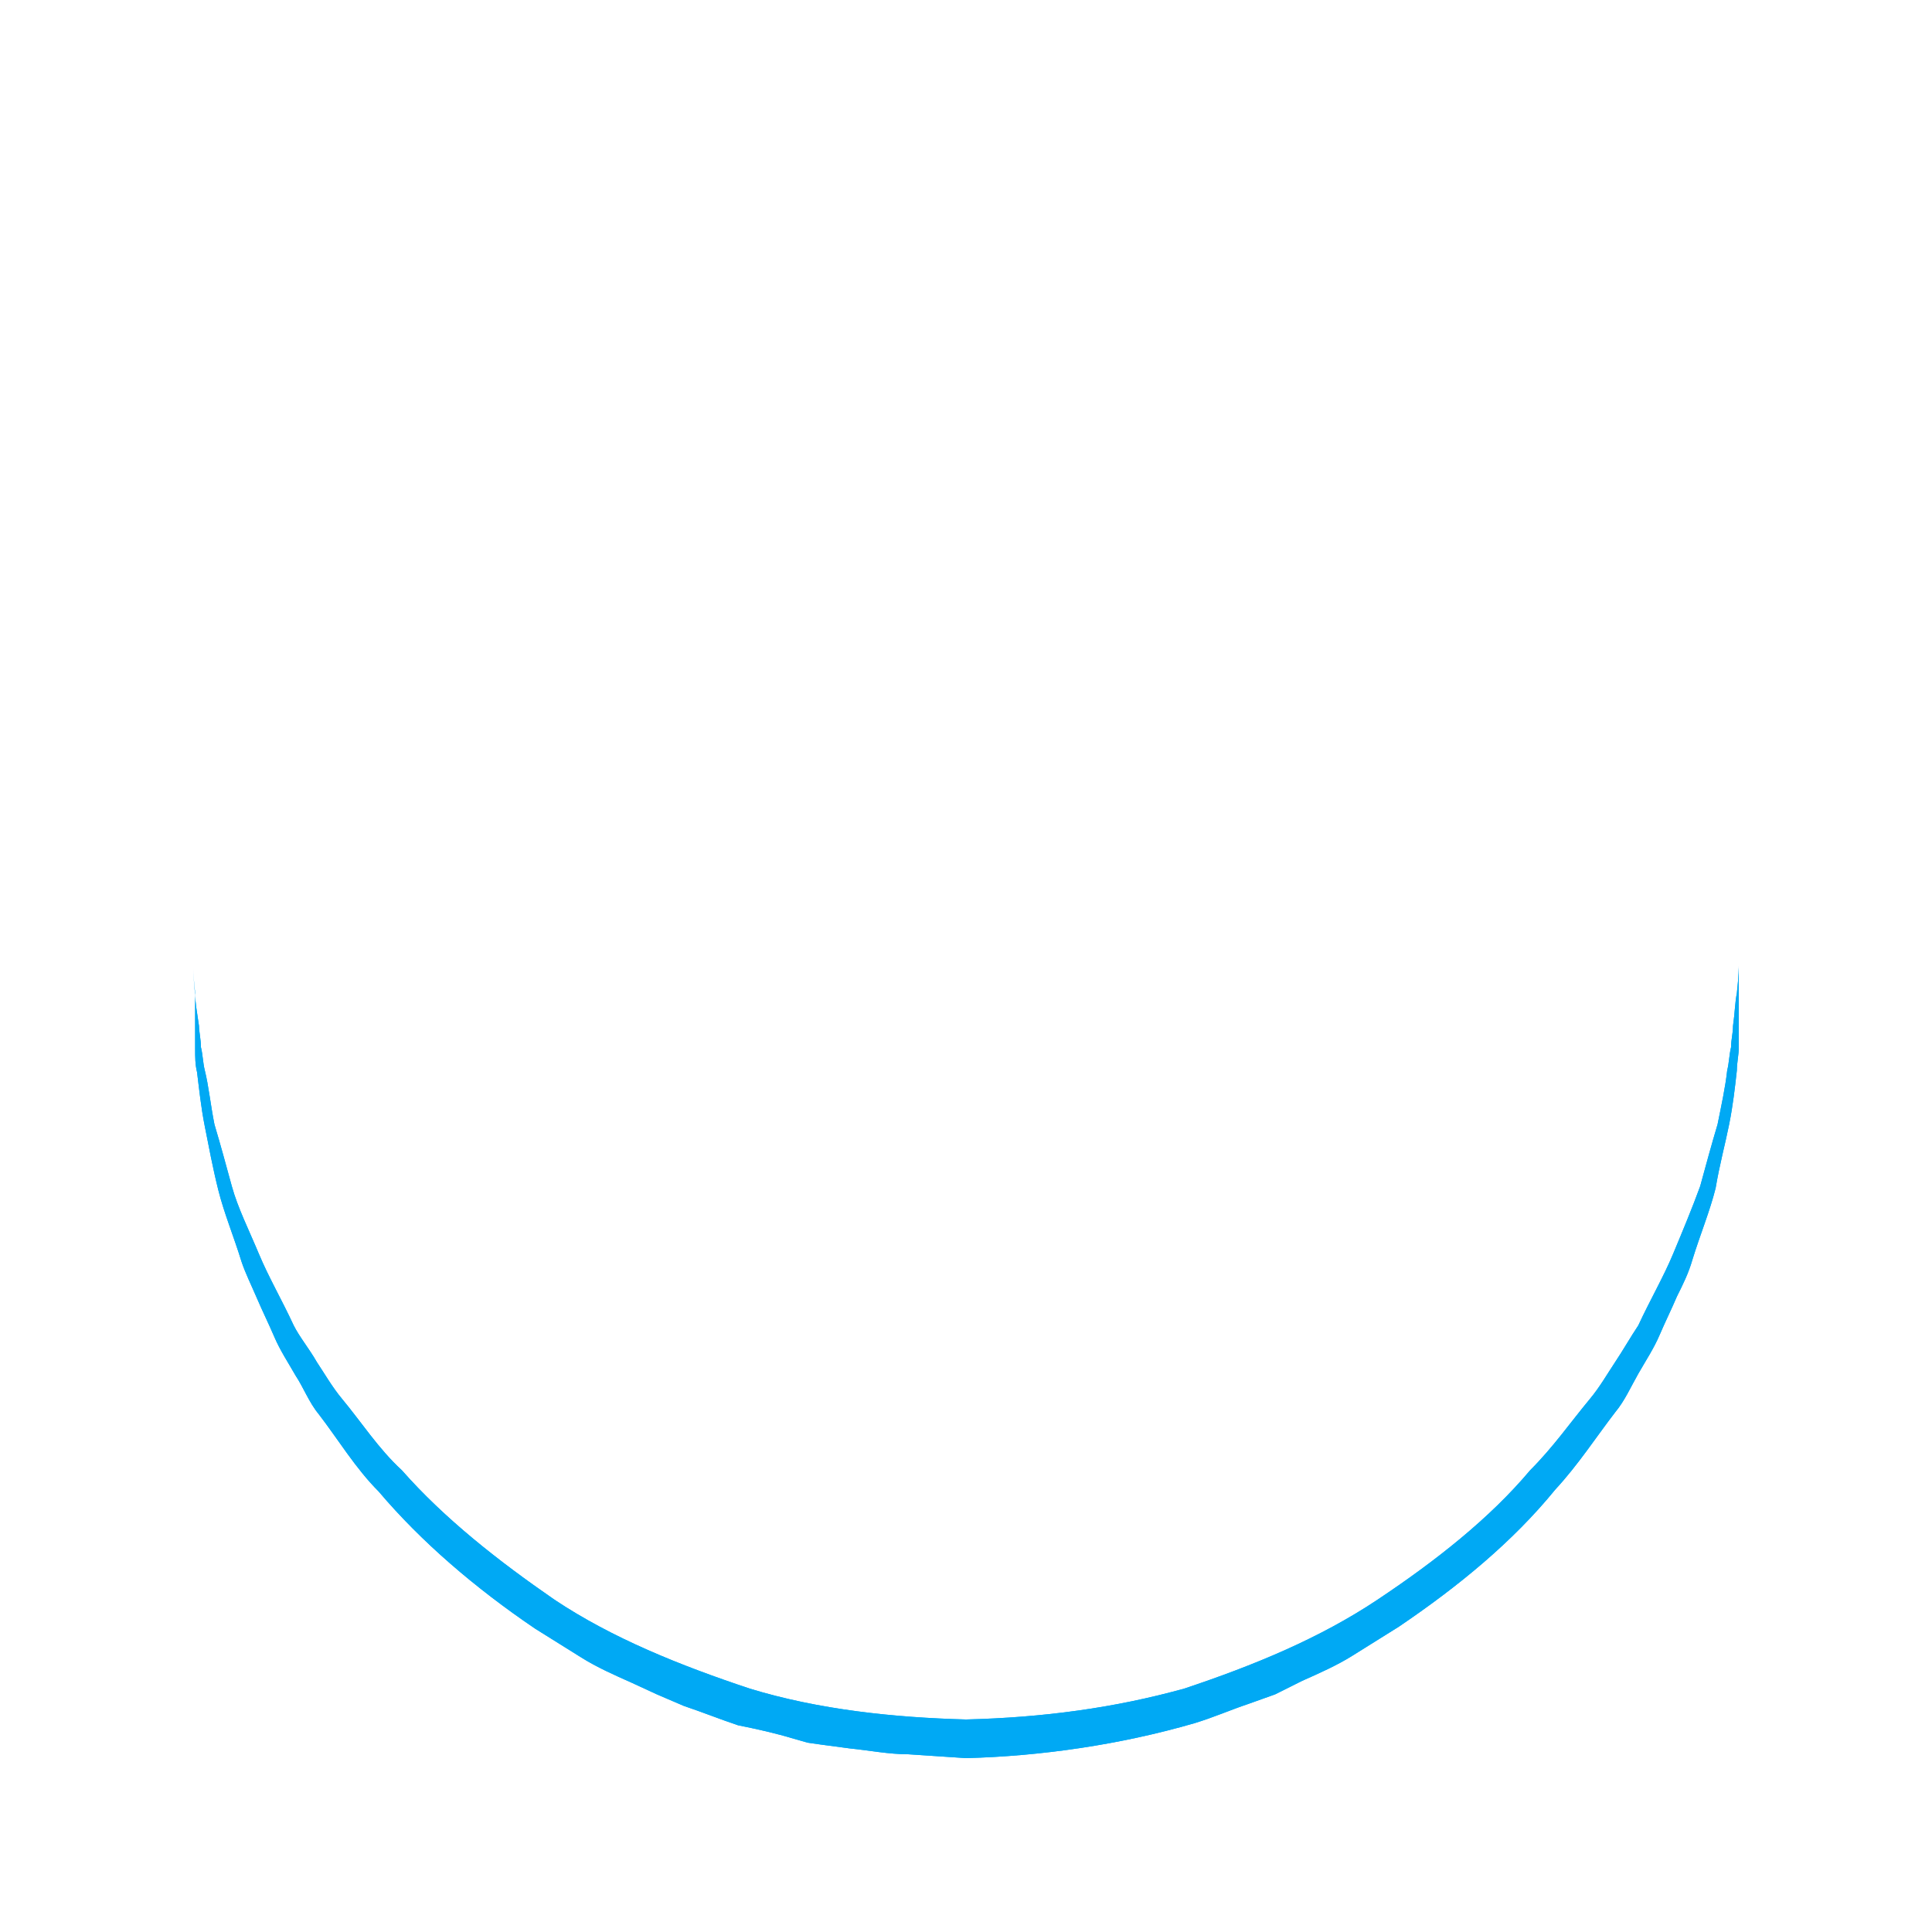
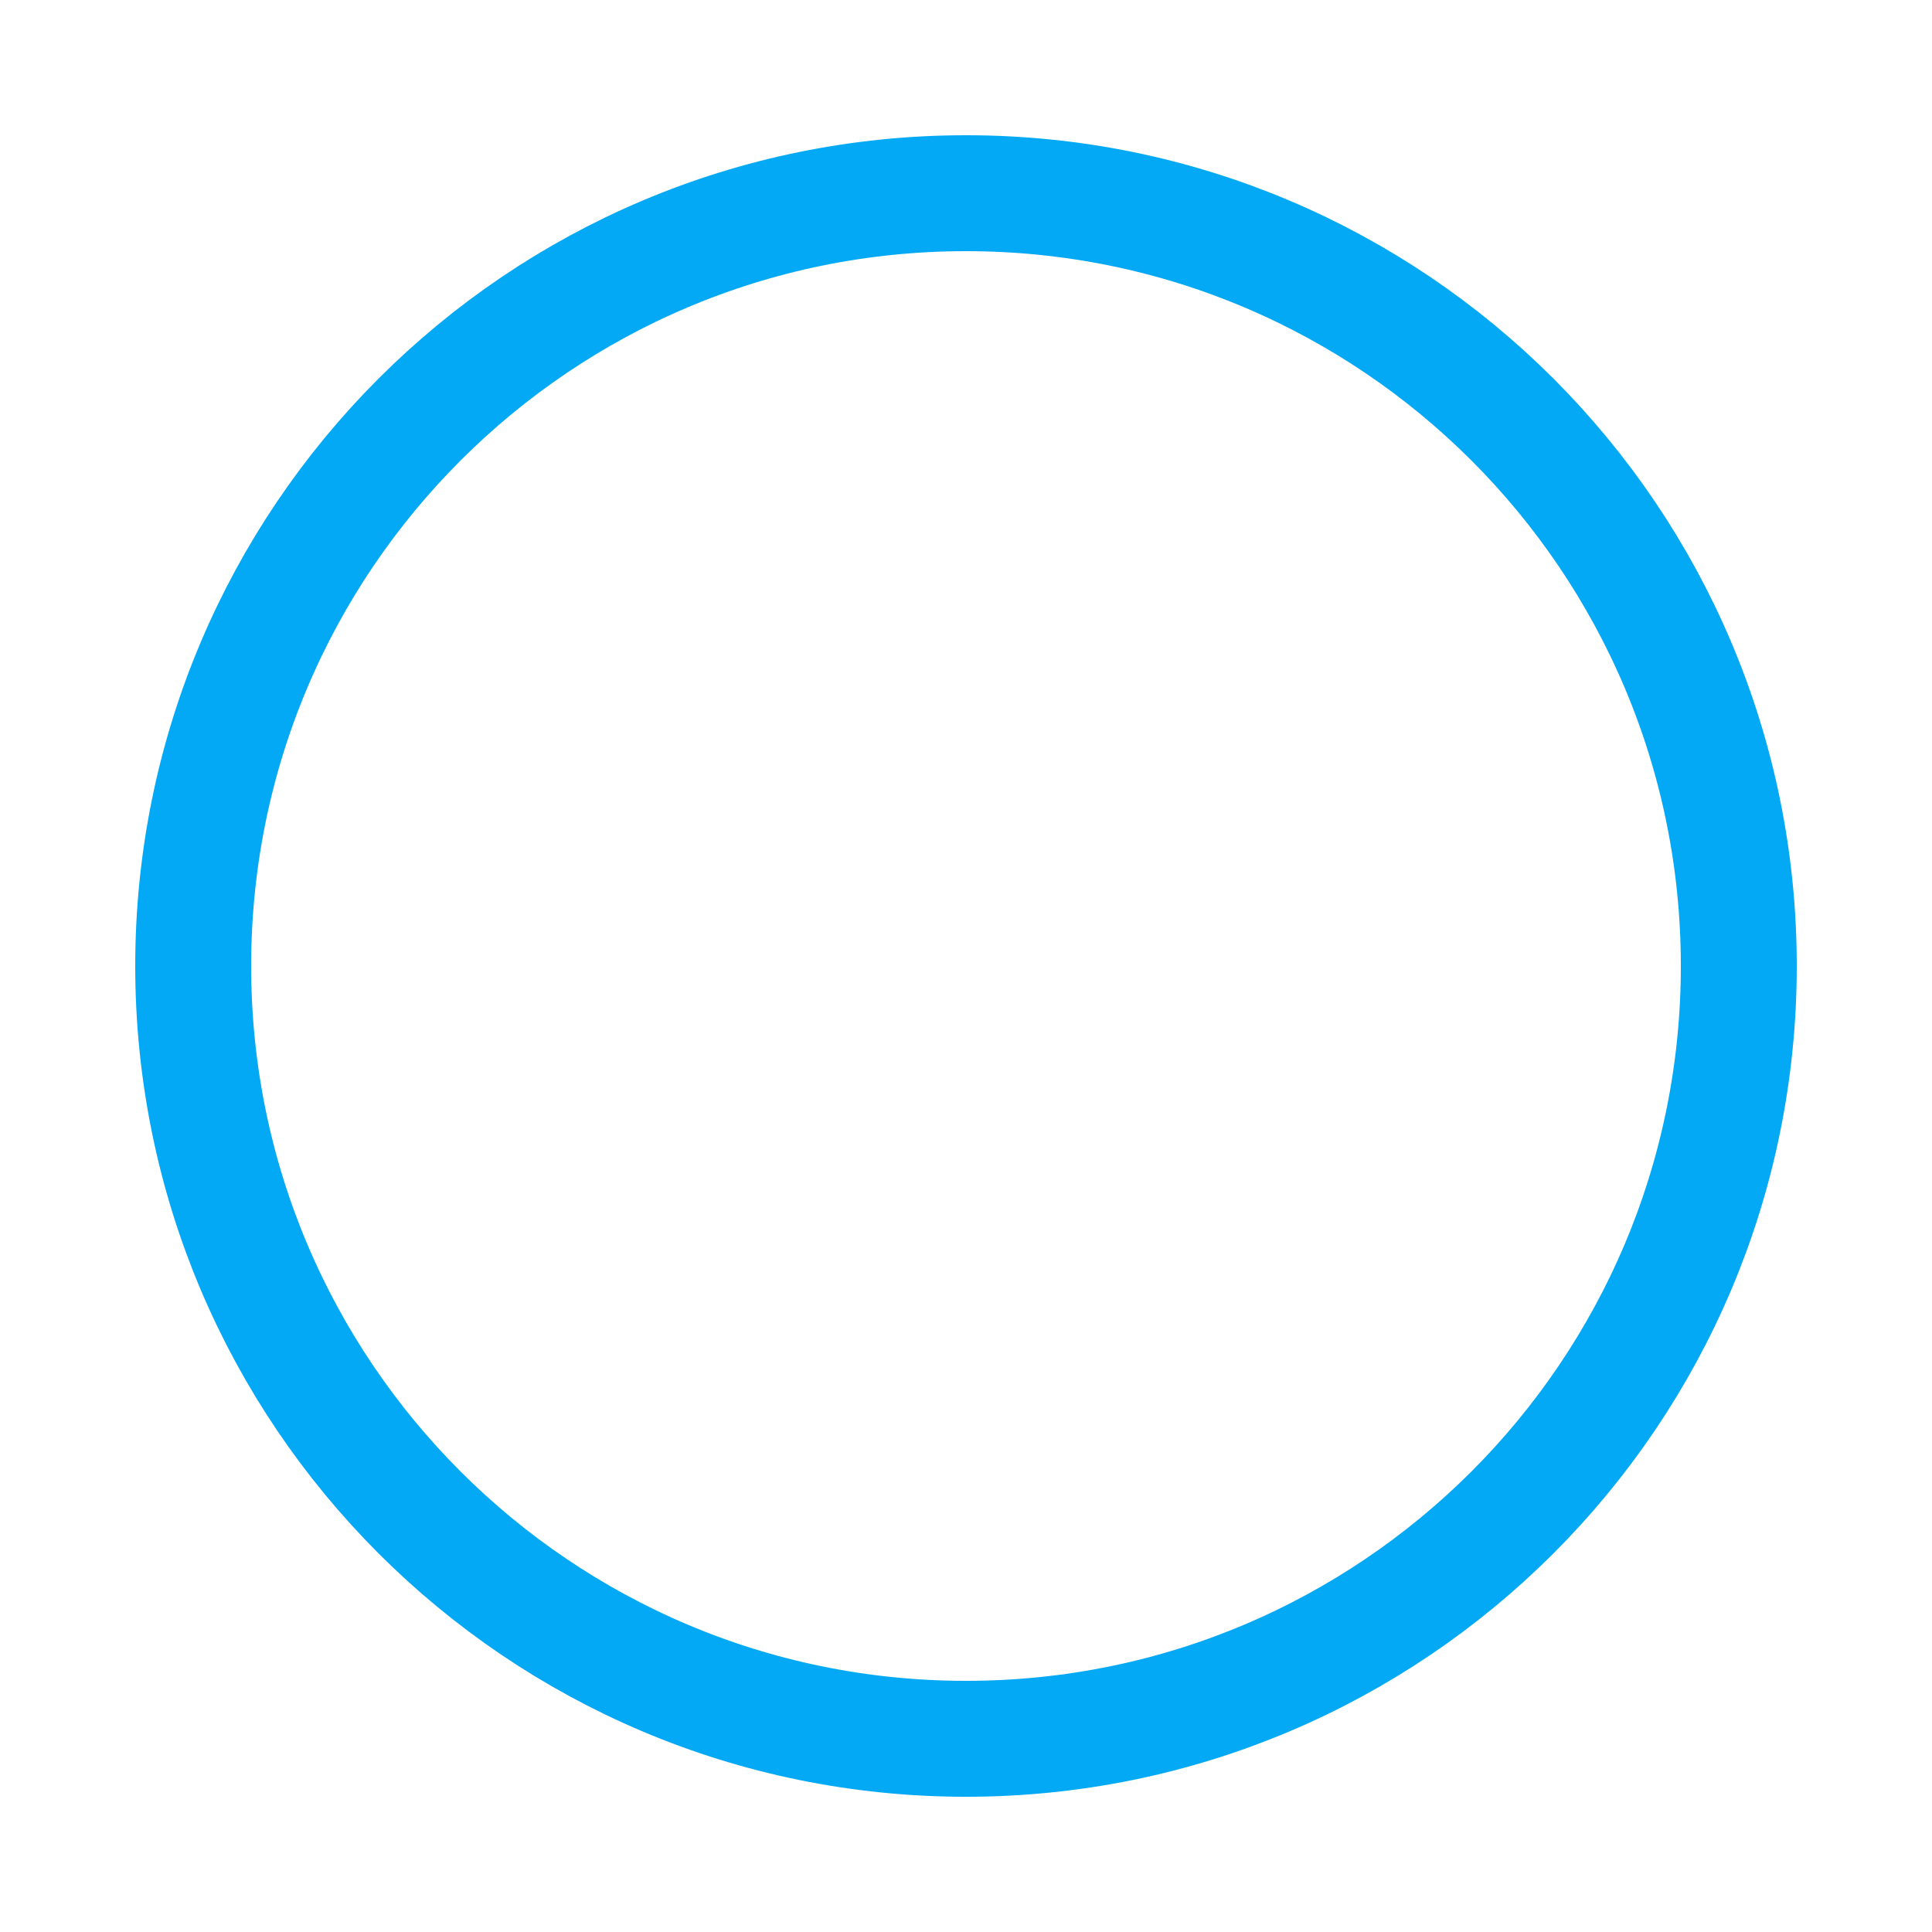
- <svg xmlns="http://www.w3.org/2000/svg" width="128px" height="128px" viewBox="0 0 100 100" preserveAspectRatio="xMidYMid" class="uil-ring">
+ <svg xmlns="http://www.w3.org/2000/svg" width="200px" height="200px" viewBox="0 0 100 100" preserveAspectRatio="xMidYMid" class="uil-ring-alt">
  <rect x="0" y="0" width="100" height="100" fill="none" class="bk" />
-   <defs>
-     <filter id="uil-ring-shadow" x="-100%" y="-100%" width="300%" height="300%">
-       <feOffset result="offOut" in="SourceGraphic" dx="0" dy="0" />
-       <feGaussianBlur result="blurOut" in="offOut" stdDeviation="0" />
-       <feBlend in="SourceGraphic" in2="blurOut" mode="normal" />
-     </filter>
-   </defs>
-   <path d="M10,50c0,0,0,0.5,0.1,1.4c0,0.5,0.1,1,0.2,1.7c0,0.3,0.1,0.7,0.1,1.1c0.1,0.4,0.1,0.8,0.2,1.2c0.2,0.8,0.3,1.8,0.5,2.8 c0.3,1,0.6,2.1,0.9,3.2c0.3,1.1,0.9,2.3,1.4,3.5c0.5,1.2,1.2,2.4,1.8,3.7c0.3,0.6,0.8,1.2,1.2,1.9c0.4,0.6,0.8,1.3,1.3,1.9 c1,1.2,1.9,2.6,3.1,3.7c2.2,2.5,5,4.7,7.9,6.7c3,2,6.5,3.4,10.1,4.6c3.6,1.1,7.5,1.5,11.2,1.6c4-0.1,7.7-0.6,11.3-1.6 c3.6-1.2,7-2.6,10-4.6c3-2,5.8-4.2,7.9-6.7c1.2-1.2,2.1-2.5,3.1-3.7c0.5-0.6,0.9-1.3,1.3-1.9c0.4-0.6,0.8-1.3,1.2-1.9 c0.6-1.3,1.3-2.5,1.8-3.7c0.5-1.2,1-2.4,1.4-3.5c0.3-1.1,0.6-2.2,0.9-3.2c0.2-1,0.4-1.9,0.5-2.8c0.1-0.4,0.1-0.8,0.2-1.2 c0-0.4,0.1-0.7,0.1-1.1c0.1-0.7,0.1-1.2,0.2-1.7C90,50.5,90,50,90,50s0,0.5,0,1.4c0,0.5,0,1,0,1.7c0,0.3,0,0.7,0,1.1 c0,0.4-0.1,0.8-0.1,1.2c-0.1,0.9-0.2,1.8-0.4,2.8c-0.2,1-0.5,2.1-0.7,3.3c-0.3,1.2-0.8,2.4-1.2,3.7c-0.2,0.7-0.5,1.3-0.8,1.9 c-0.3,0.7-0.6,1.3-0.9,2c-0.3,0.7-0.7,1.3-1.1,2c-0.4,0.7-0.7,1.4-1.2,2c-1,1.3-1.9,2.7-3.1,4c-2.2,2.7-5,5-8.1,7.1 c-0.8,0.5-1.6,1-2.4,1.5c-0.8,0.5-1.7,0.9-2.6,1.3L66,87.7l-1.4,0.5c-0.9,0.3-1.8,0.7-2.8,1c-3.8,1.1-7.9,1.7-11.8,1.8L47,90.8 c-1,0-2-0.2-3-0.3l-1.5-0.2l-0.7-0.1L41.1,90c-1-0.3-1.9-0.5-2.9-0.7c-0.9-0.3-1.9-0.7-2.8-1L34,87.7l-1.3-0.6 c-0.9-0.4-1.8-0.8-2.6-1.3c-0.8-0.5-1.6-1-2.4-1.5c-3.1-2.1-5.9-4.5-8.1-7.1c-1.2-1.2-2.1-2.7-3.1-4c-0.5-0.6-0.8-1.4-1.2-2 c-0.4-0.7-0.8-1.3-1.1-2c-0.3-0.7-0.6-1.3-0.9-2c-0.3-0.7-0.6-1.3-0.8-1.9c-0.4-1.3-0.9-2.5-1.2-3.7c-0.3-1.2-0.5-2.3-0.7-3.3 c-0.2-1-0.3-2-0.4-2.8c-0.1-0.4-0.1-0.8-0.1-1.2c0-0.4,0-0.7,0-1.1c0-0.7,0-1.2,0-1.7C10,50.5,10,50,10,50z" fill="#03A9F4" filter="url(#uil-ring-shadow)">
-     <animateTransform attributeName="transform" type="rotate" from="0 50 50" to="360 50 50" repeatCount="indefinite" dur="1s" />
-   </path>
+   <circle cx="50" cy="50" r="40" stroke="transparent" fill="none" stroke-width="10" stroke-linecap="round" />
+   <circle cx="50" cy="50" r="40" stroke="#03a9f4" fill="none" stroke-width="6" stroke-linecap="round">
+     <animate attributeName="stroke-dashoffset" dur="2s" repeatCount="indefinite" from="0" to="502" />
+     <animate attributeName="stroke-dasharray" dur="2s" repeatCount="indefinite" values="200.8 50.2;1 250;200.8 50.2" />
+   </circle>
</svg>
